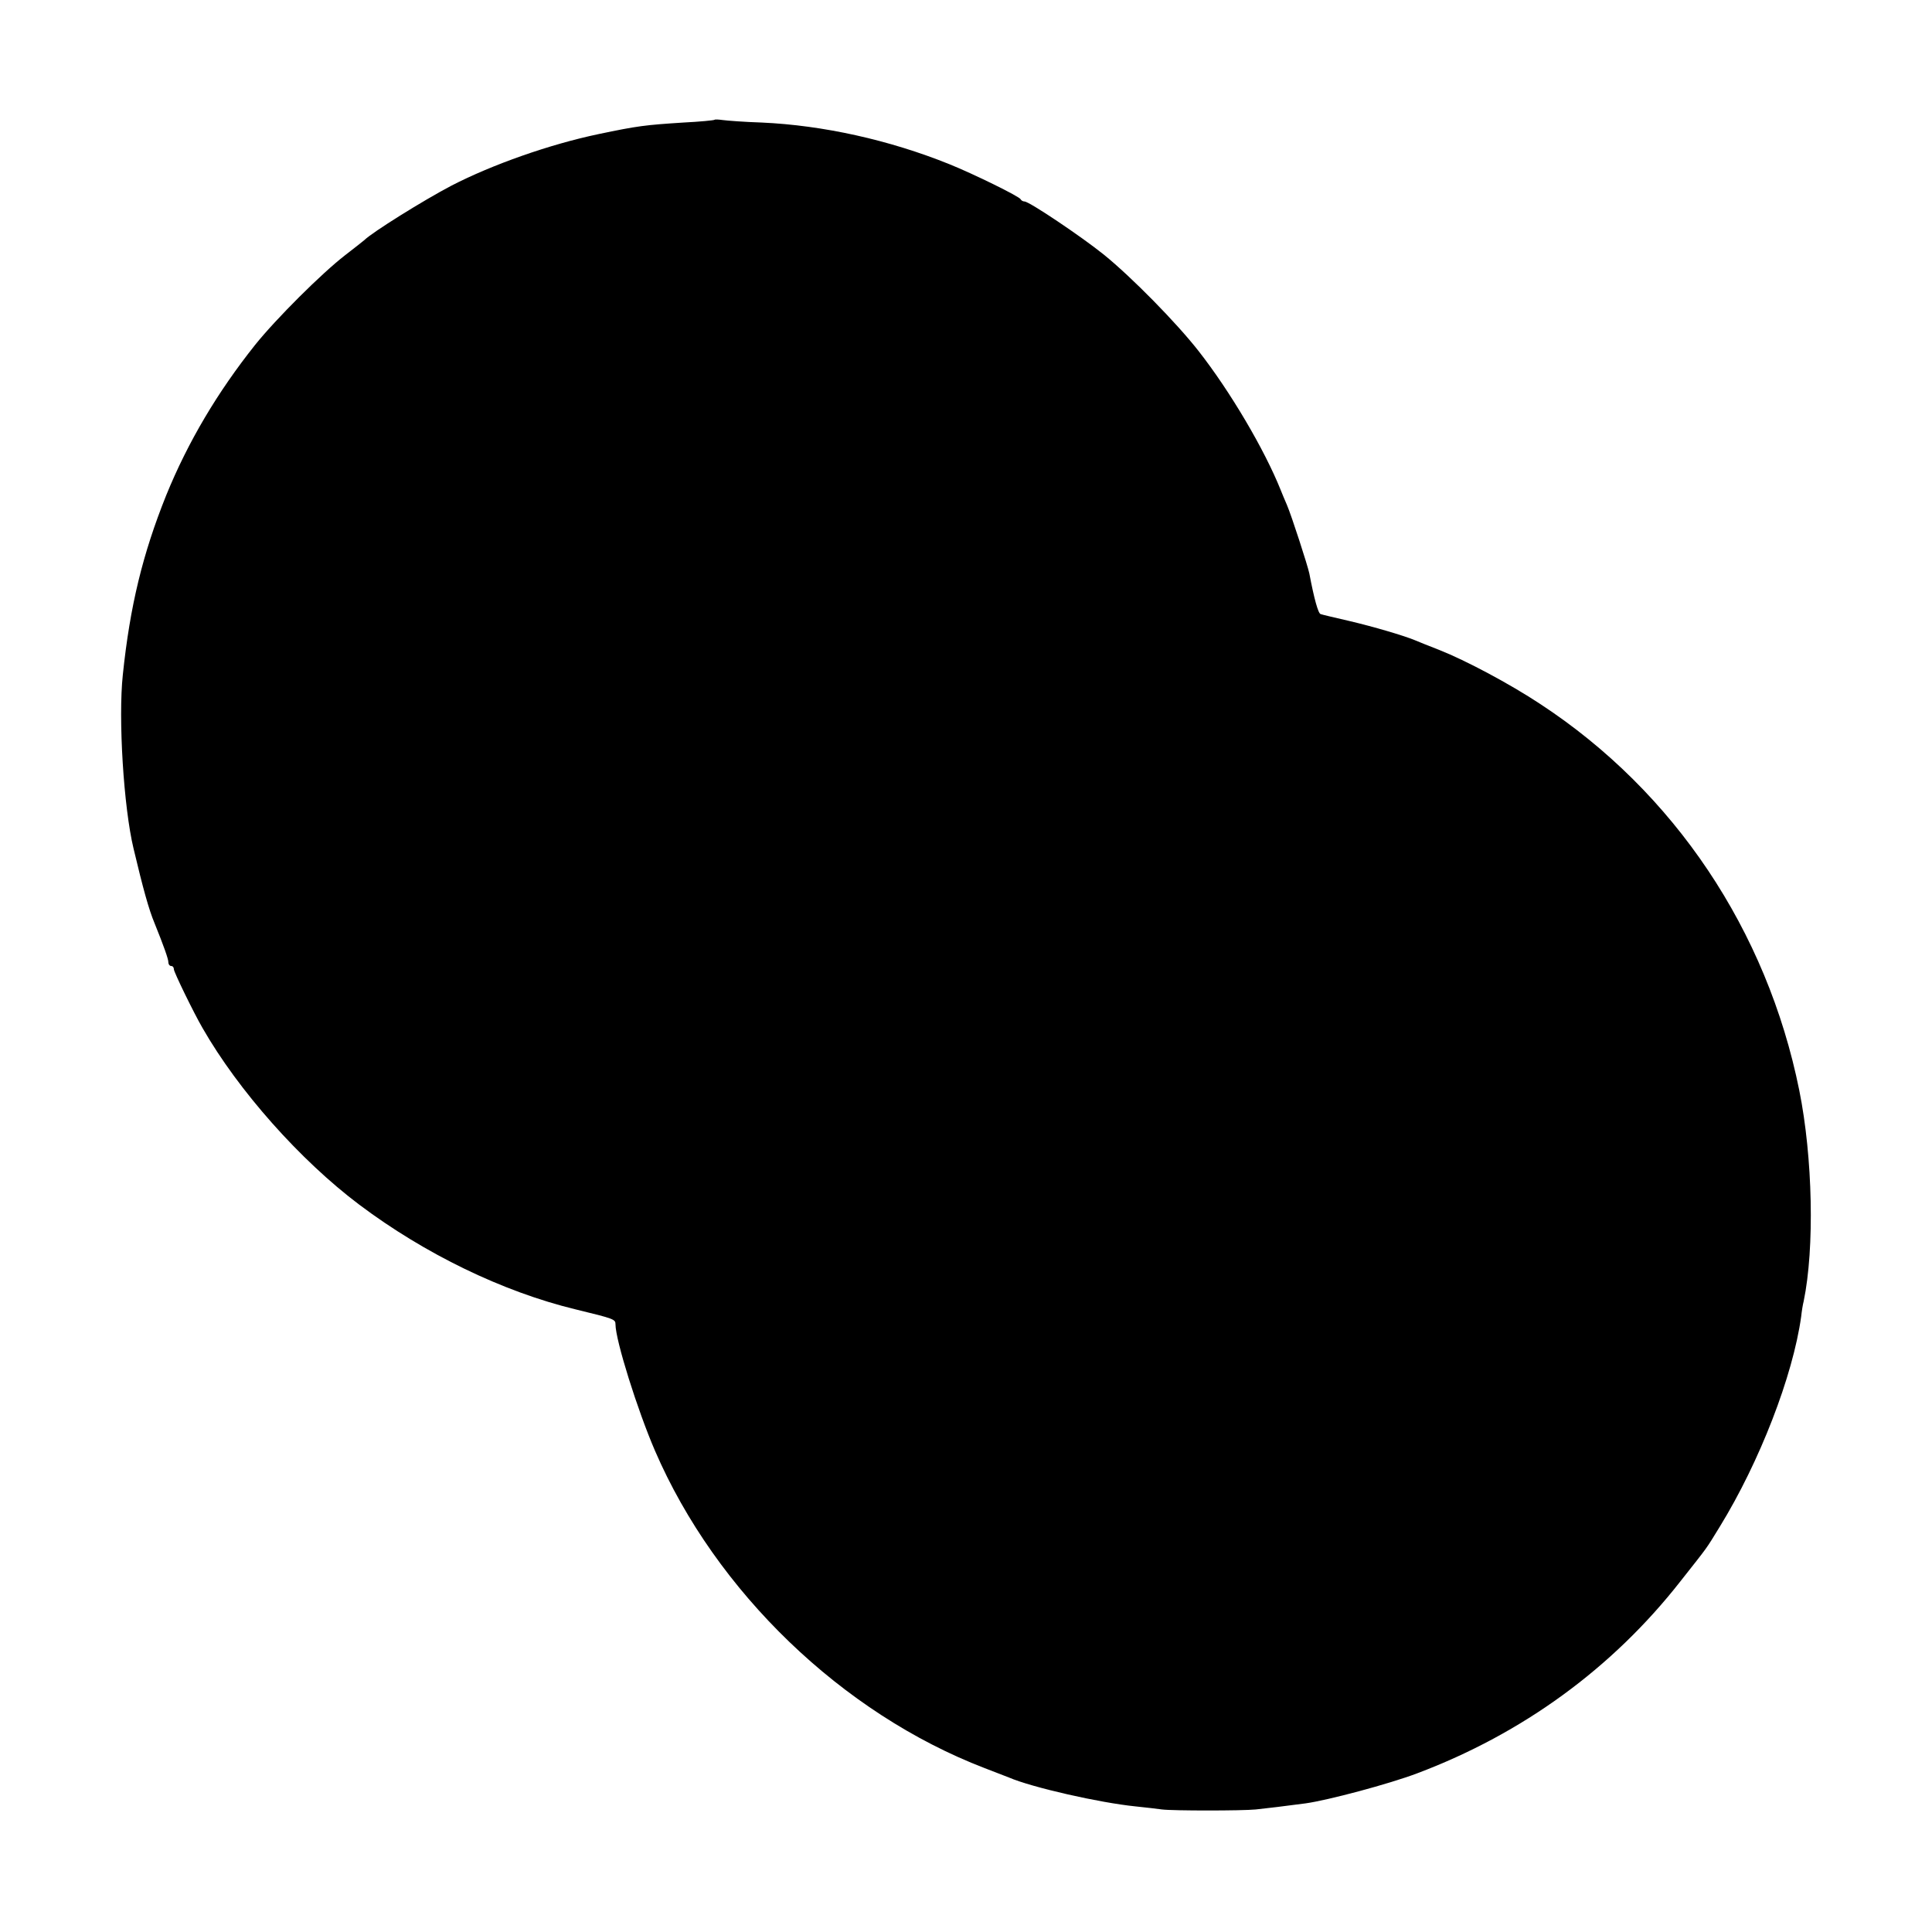
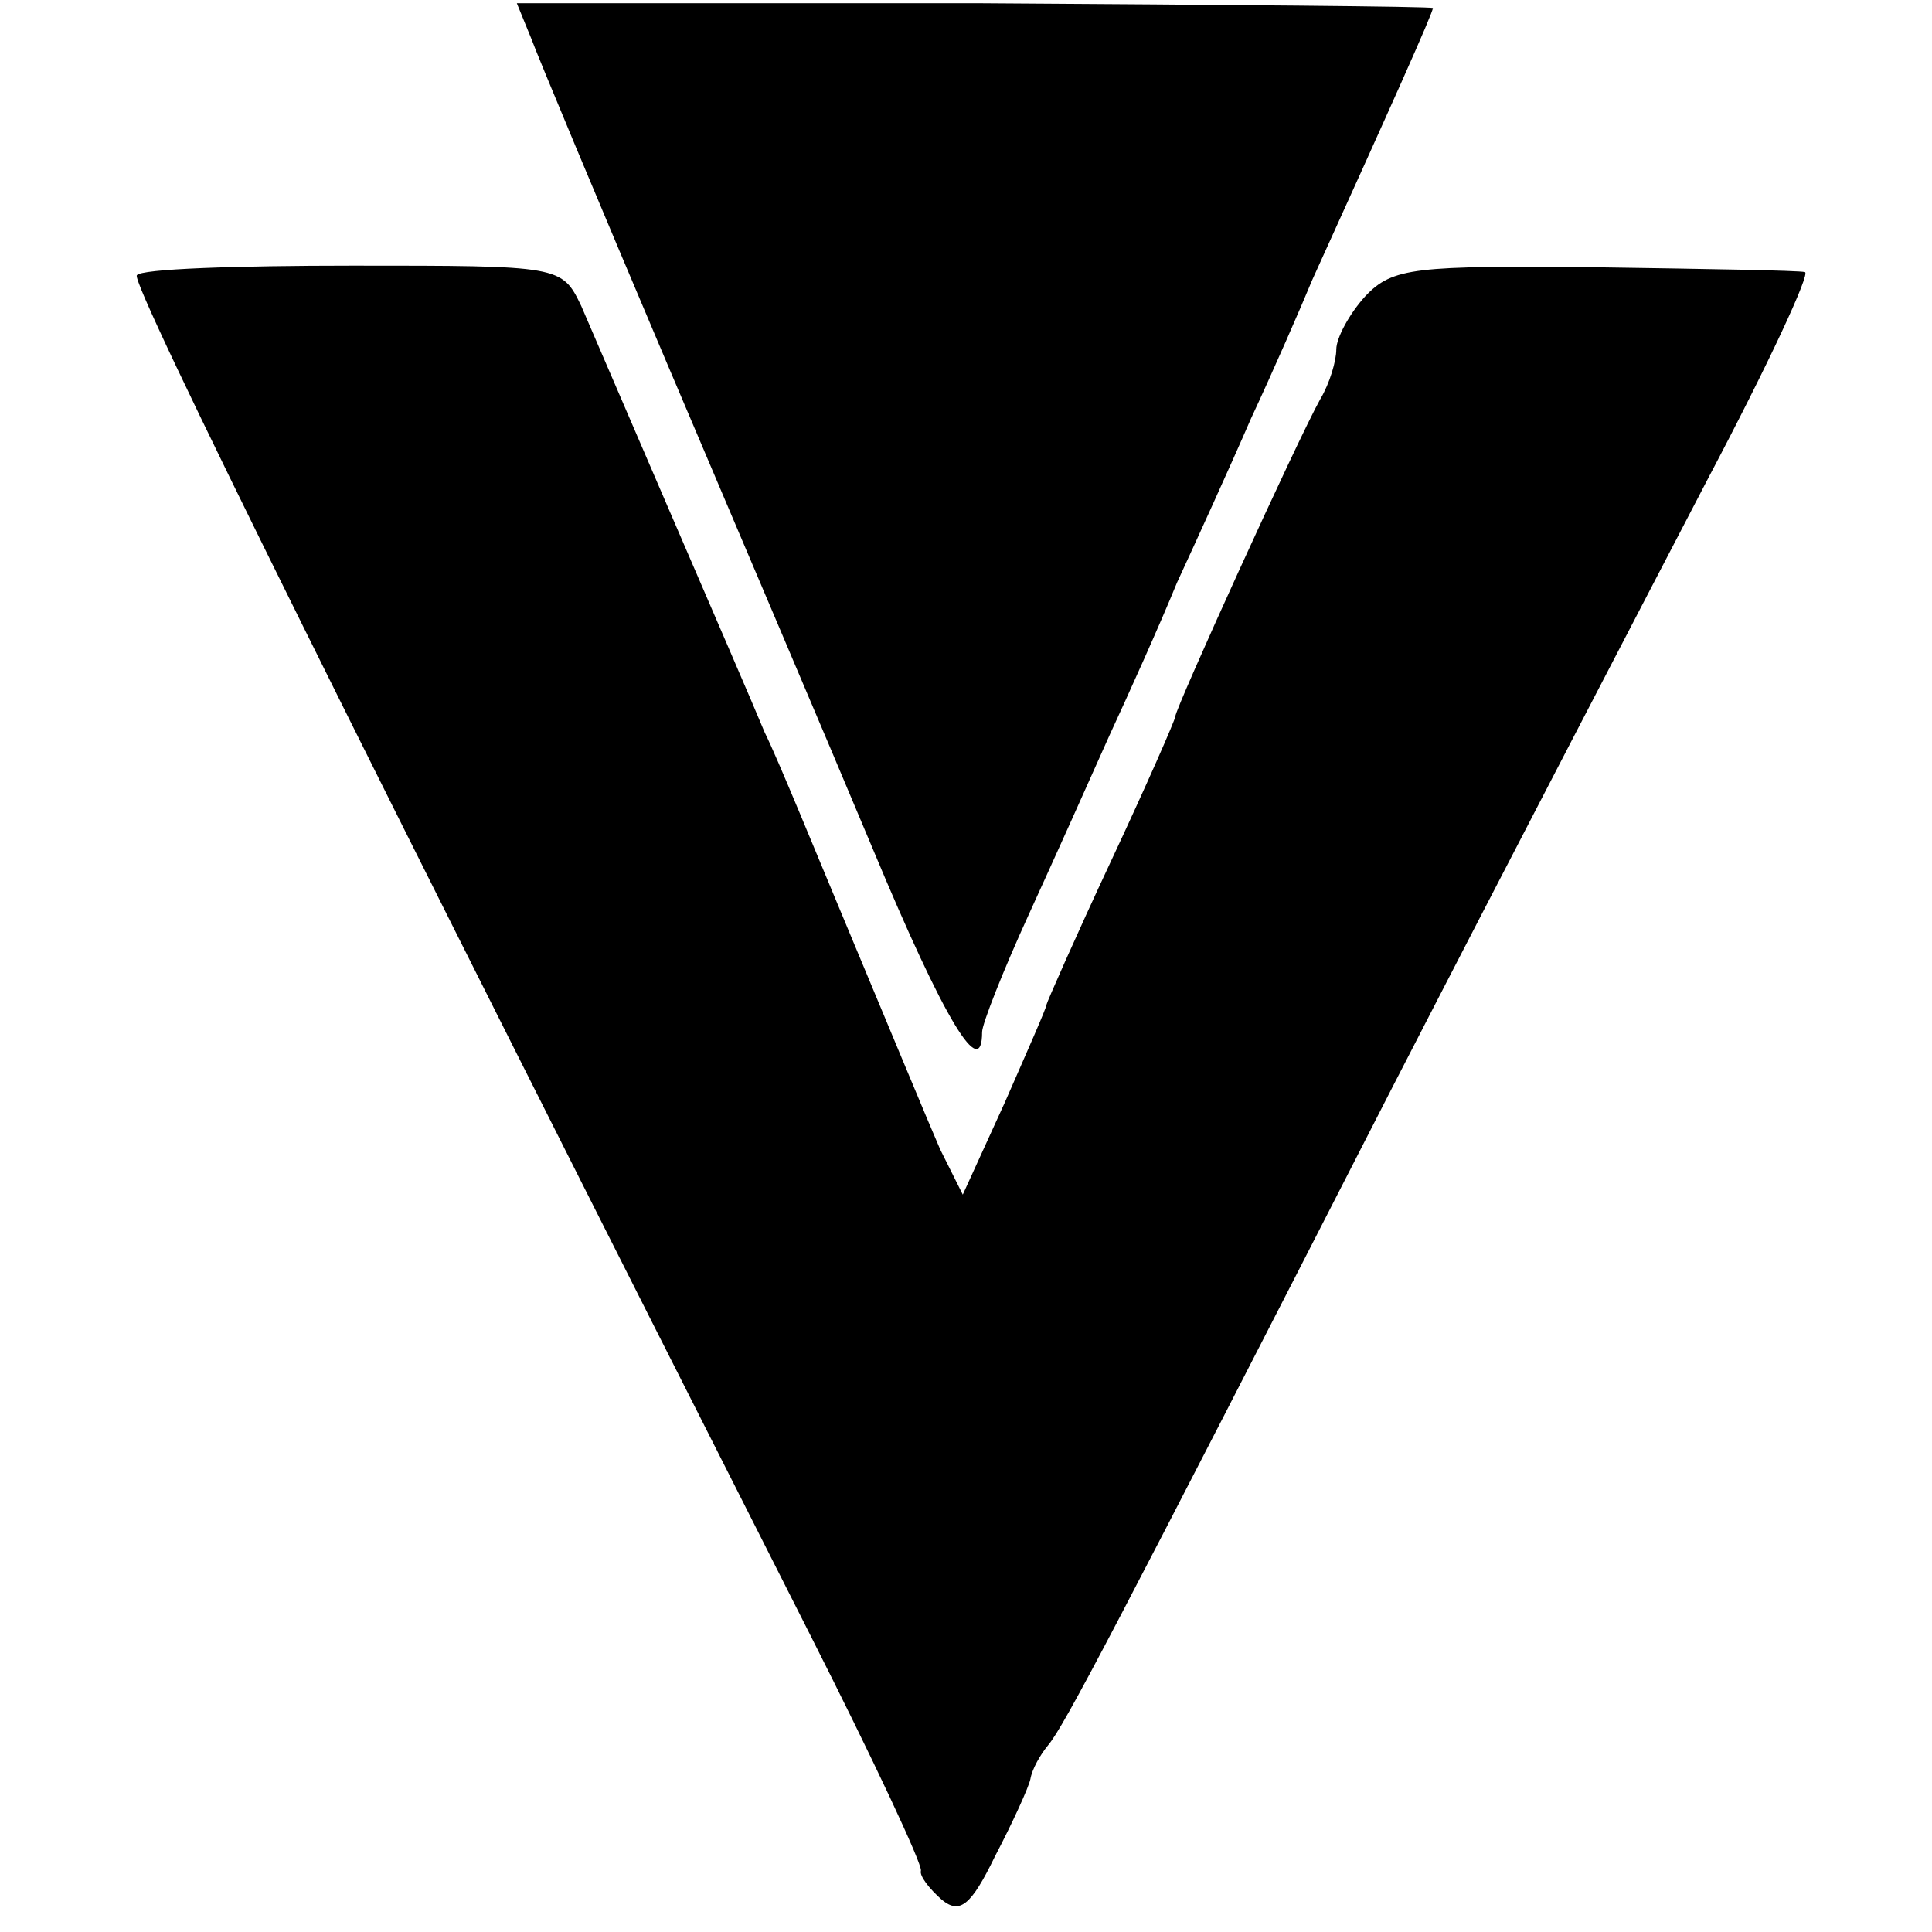
- <svg xmlns="http://www.w3.org/2000/svg" version="1.0" width="700pt" height="700pt" viewBox="0 0 700 700" preserveAspectRatio="xMidYMid meet">
-   <g transform="translate(0,700) scale(0.1,-0.1)" fill="#000000" stroke="none">
-     <path d="M2589 6566 c-2 -2 -53 -7 -113 -10 -139 -9 -165 -12 -308 -42 -176 -37 -384 -110 -533 -187 -101 -53 -287 -169 -315 -197 -3 -3 -34 -27 -70 -55 -83 -64 -249 -229 -326 -325 -136 -171 -243 -351 -322 -545 -85 -212 -131 -400 -157 -650 -17 -158 3 -481 39 -630 34 -143 55 -220 76 -270 34 -84 50 -130 50 -141 0 -8 5 -14 10 -14 6 0 10 -5 10 -12 0 -10 72 -158 104 -213 130 -227 354 -479 568 -640 237 -178 519 -315 783 -379 140 -34 145 -36 145 -54 0 -58 80 -312 143 -458 221 -512 679 -952 1194 -1150 37 -14 77 -30 88 -34 83 -36 330 -92 460 -105 39 -4 81 -9 95 -11 39 -5 290 -5 340 0 45 5 98 11 180 22 80 11 302 70 405 109 382 144 707 381 953 695 104 132 90 112 144 200 143 233 264 544 294 760 2 19 6 44 9 55 40 193 33 522 -16 765 -117 579 -453 1081 -938 1399 -112 74 -270 158 -366 196 -38 15 -79 31 -90 36 -42 17 -147 48 -236 69 -52 12 -99 23 -104 25 -9 2 -24 57 -41 147 -6 29 -65 211 -81 248 -8 19 -19 44 -23 55 -58 145 -182 356 -298 504 -80 102 -240 265 -342 348 -82 66 -271 193 -288 193 -6 0 -12 4 -14 8 -4 10 -171 92 -258 127 -218 88 -458 141 -680 151 -63 2 -127 7 -141 9 -15 2 -28 3 -30 1z" />
+ <svg xmlns="http://www.w3.org/2000/svg" version="1.0" width="120pt" height="120pt" viewBox="0 0 120 120" preserveAspectRatio="xMidYMid meet">
+   <g transform="translate(0,120) scale(0.1,-0.1)" fill="#000000" stroke="none">
+     <path d="M330 1176 c4 -11 42 -102 84 -201 42 -99 100 -235 128 -302 45 -108 68 -145 68 -114 0 5 13 38 29 73 16 35 38 84 50 111 12 26 31 68 42 95 12 26 33 72 46 102 14 30 31 69 38 86 49 108 75 166 75 169 0 1 -128 2 -284 3 l-285 0 9 -22z" />
+     <path d="M85 1029 c-4 -5 140 -295 418 -844 39 -77 70 -143 69 -147 -1 -3 5 -11 13 -18 11 -9 18 -4 33 27 11 21 21 43 22 48 1 6 6 15 11 21 10 12 40 69 214 409 71 138 159 307 196 378 37 70 64 128 60 128 -3 1 -62 2 -130 3 -112 1 -126 0 -143 -18 -10 -11 -18 -26 -18 -33 0 -7 -4 -21 -10 -31 -14 -25 -90 -192 -90 -197 0 -2 -18 -43 -40 -90 -22 -47 -40 -88 -40 -89 0 -2 -12 -29 -26 -61 l-26 -57 -14 28 c-7 16 -31 74 -54 129 -23 55 -47 114 -55 130 -7 17 -33 77 -58 135 -25 58 -50 116 -56 130 -12 25 -13 25 -142 25 -72 0 -132 -2 -134 -6z" />
  </g>
</svg>
